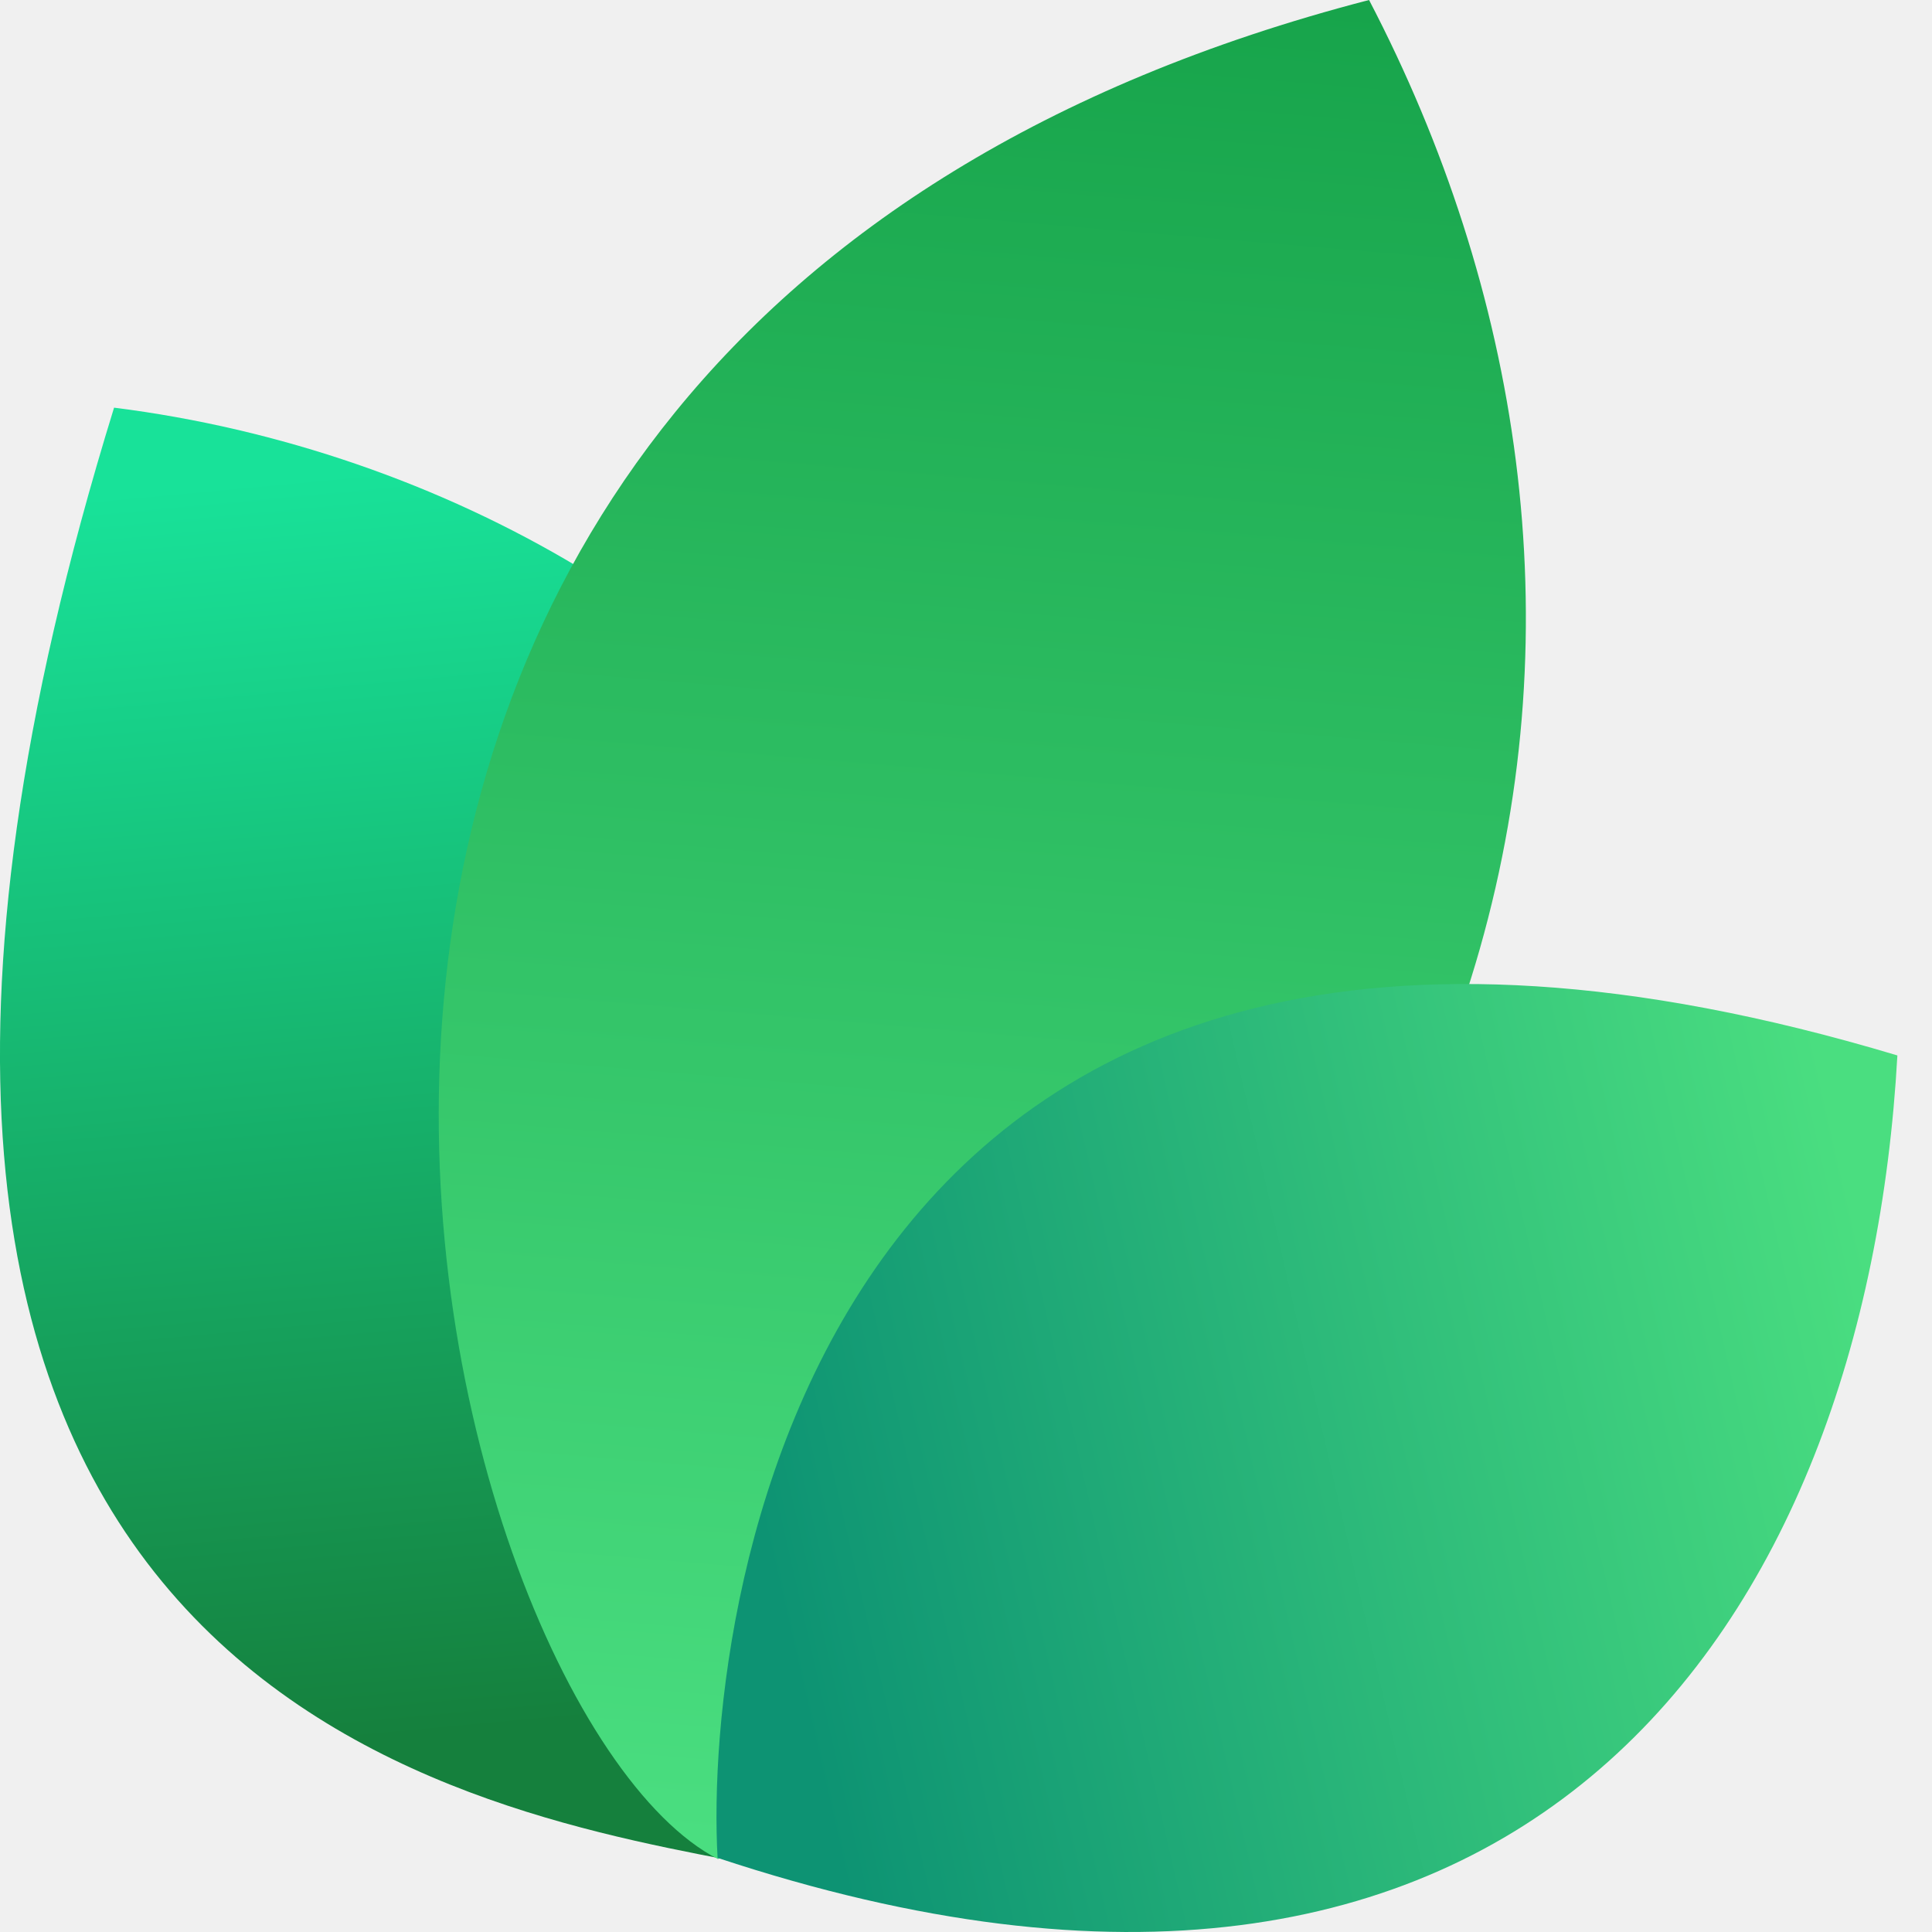
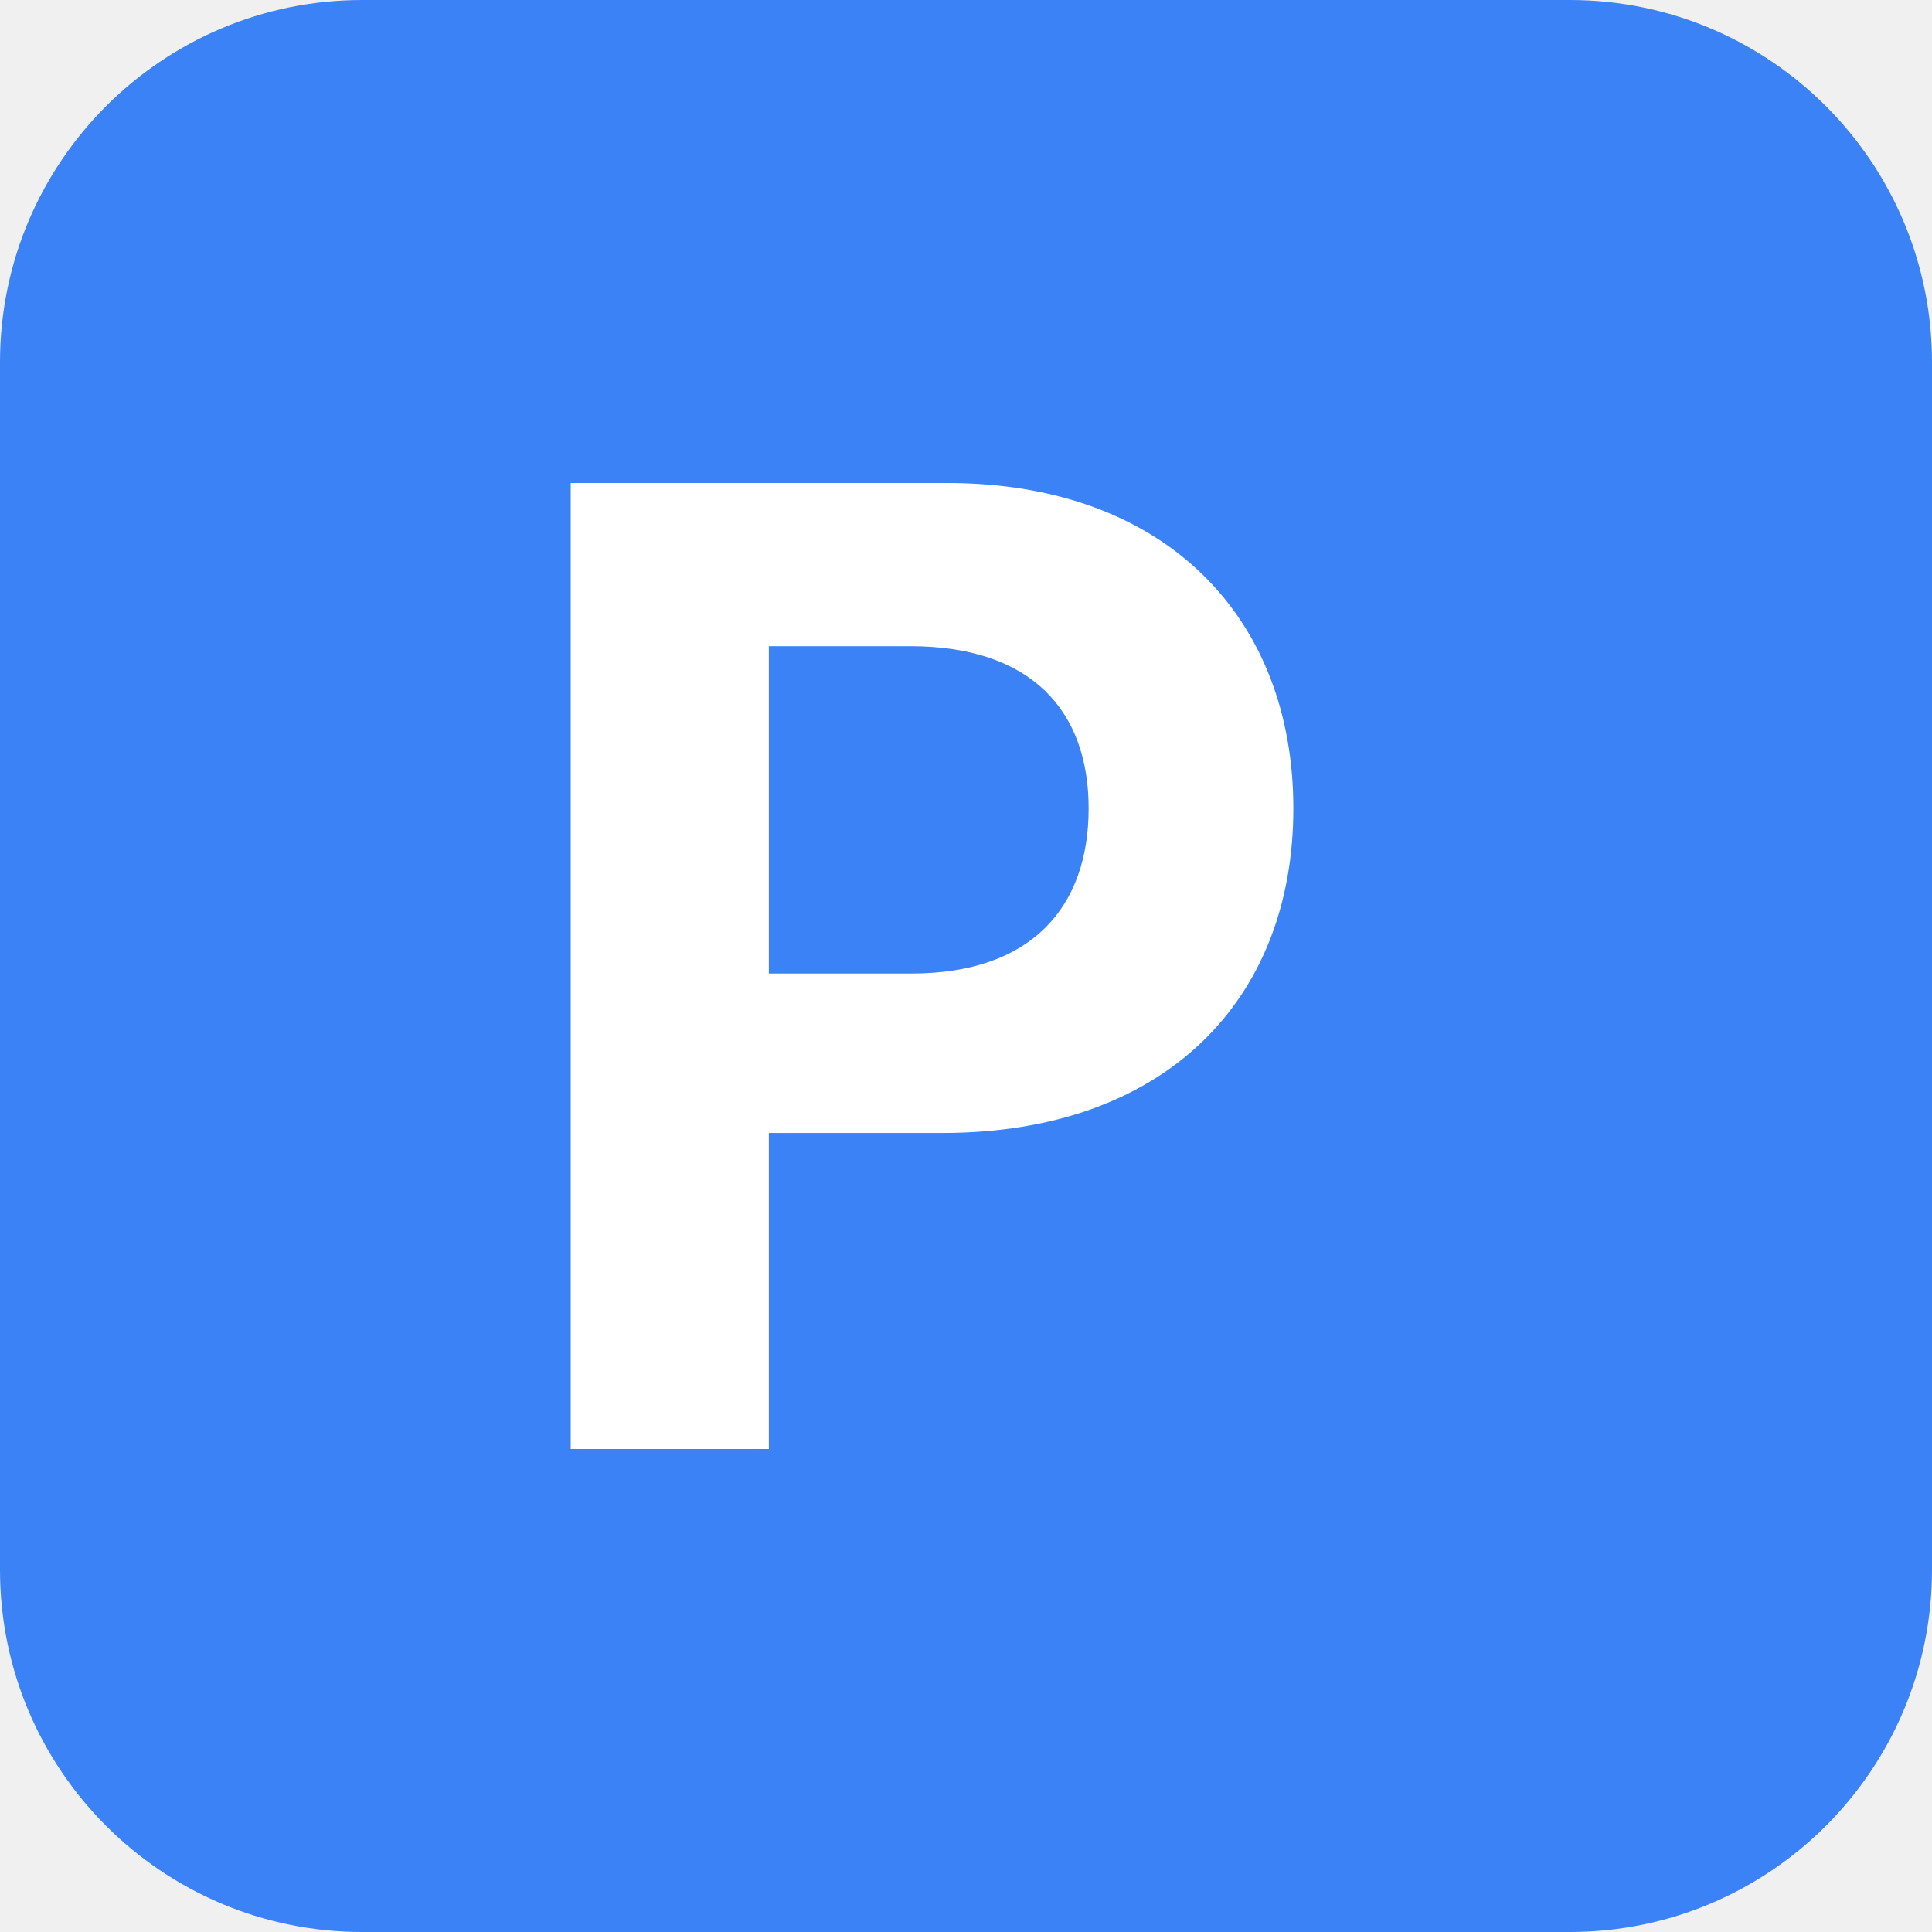
- <svg xmlns="http://www.w3.org/2000/svg" width="24" height="24" viewBox="0 0 24 24" fill="none">
-   <path d="M9.061 23.108C5.268 22.377 -3.391 20.627 1.417 5.064C9.634 6.099 16.973 14.064 9.061 23.108Z" fill="url(#paint0_linear_17557_2021)" />
-   <path d="M8.919 23.094C5.276 21.222 0.784 4.209 17.007 0C20.757 7.193 19.621 16.545 8.919 23.094Z" fill="url(#paint1_linear_17557_2021)" />
-   <path d="M8.914 23.079C8.735 19.882 10.159 9.085 23.57 13.111C23.181 20.123 18.984 26.418 8.914 23.079Z" fill="url(#paint2_linear_17557_2021)" />
-   <defs>
-     <linearGradient id="paint0_linear_17557_2021" x1="3.776" y1="5.916" x2="5.232" y2="21.559" gradientUnits="userSpaceOnUse">
-       <stop stop-color="#18E299" />
-       <stop offset="1" stop-color="#15803D" />
-     </linearGradient>
-     <linearGradient id="paint1_linear_17557_2021" x1="12.171" y1="-0.718" x2="10.19" y2="22.983" gradientUnits="userSpaceOnUse">
-       <stop stop-color="#16A34A" />
-       <stop offset="1" stop-color="#4ADE80" />
-     </linearGradient>
-     <linearGradient id="paint2_linear_17557_2021" x1="23.133" y1="15.353" x2="9.338" y2="18.52" gradientUnits="userSpaceOnUse">
-       <stop stop-color="#4ADE80" />
-       <stop offset="1" stop-color="#0D9373" />
-     </linearGradient>
-   </defs>
+ <svg xmlns="http://www.w3.org/2000/svg" width="32" height="32" viewBox="0 0 32 32" fill="none">
+   <rect width="32" height="32" rx="6" fill="#3B82F6" />
+   <text x="8" y="24" font-family="system-ui, -apple-system, sans-serif" font-size="22" font-weight="700" fill="white">P</text>
</svg>
